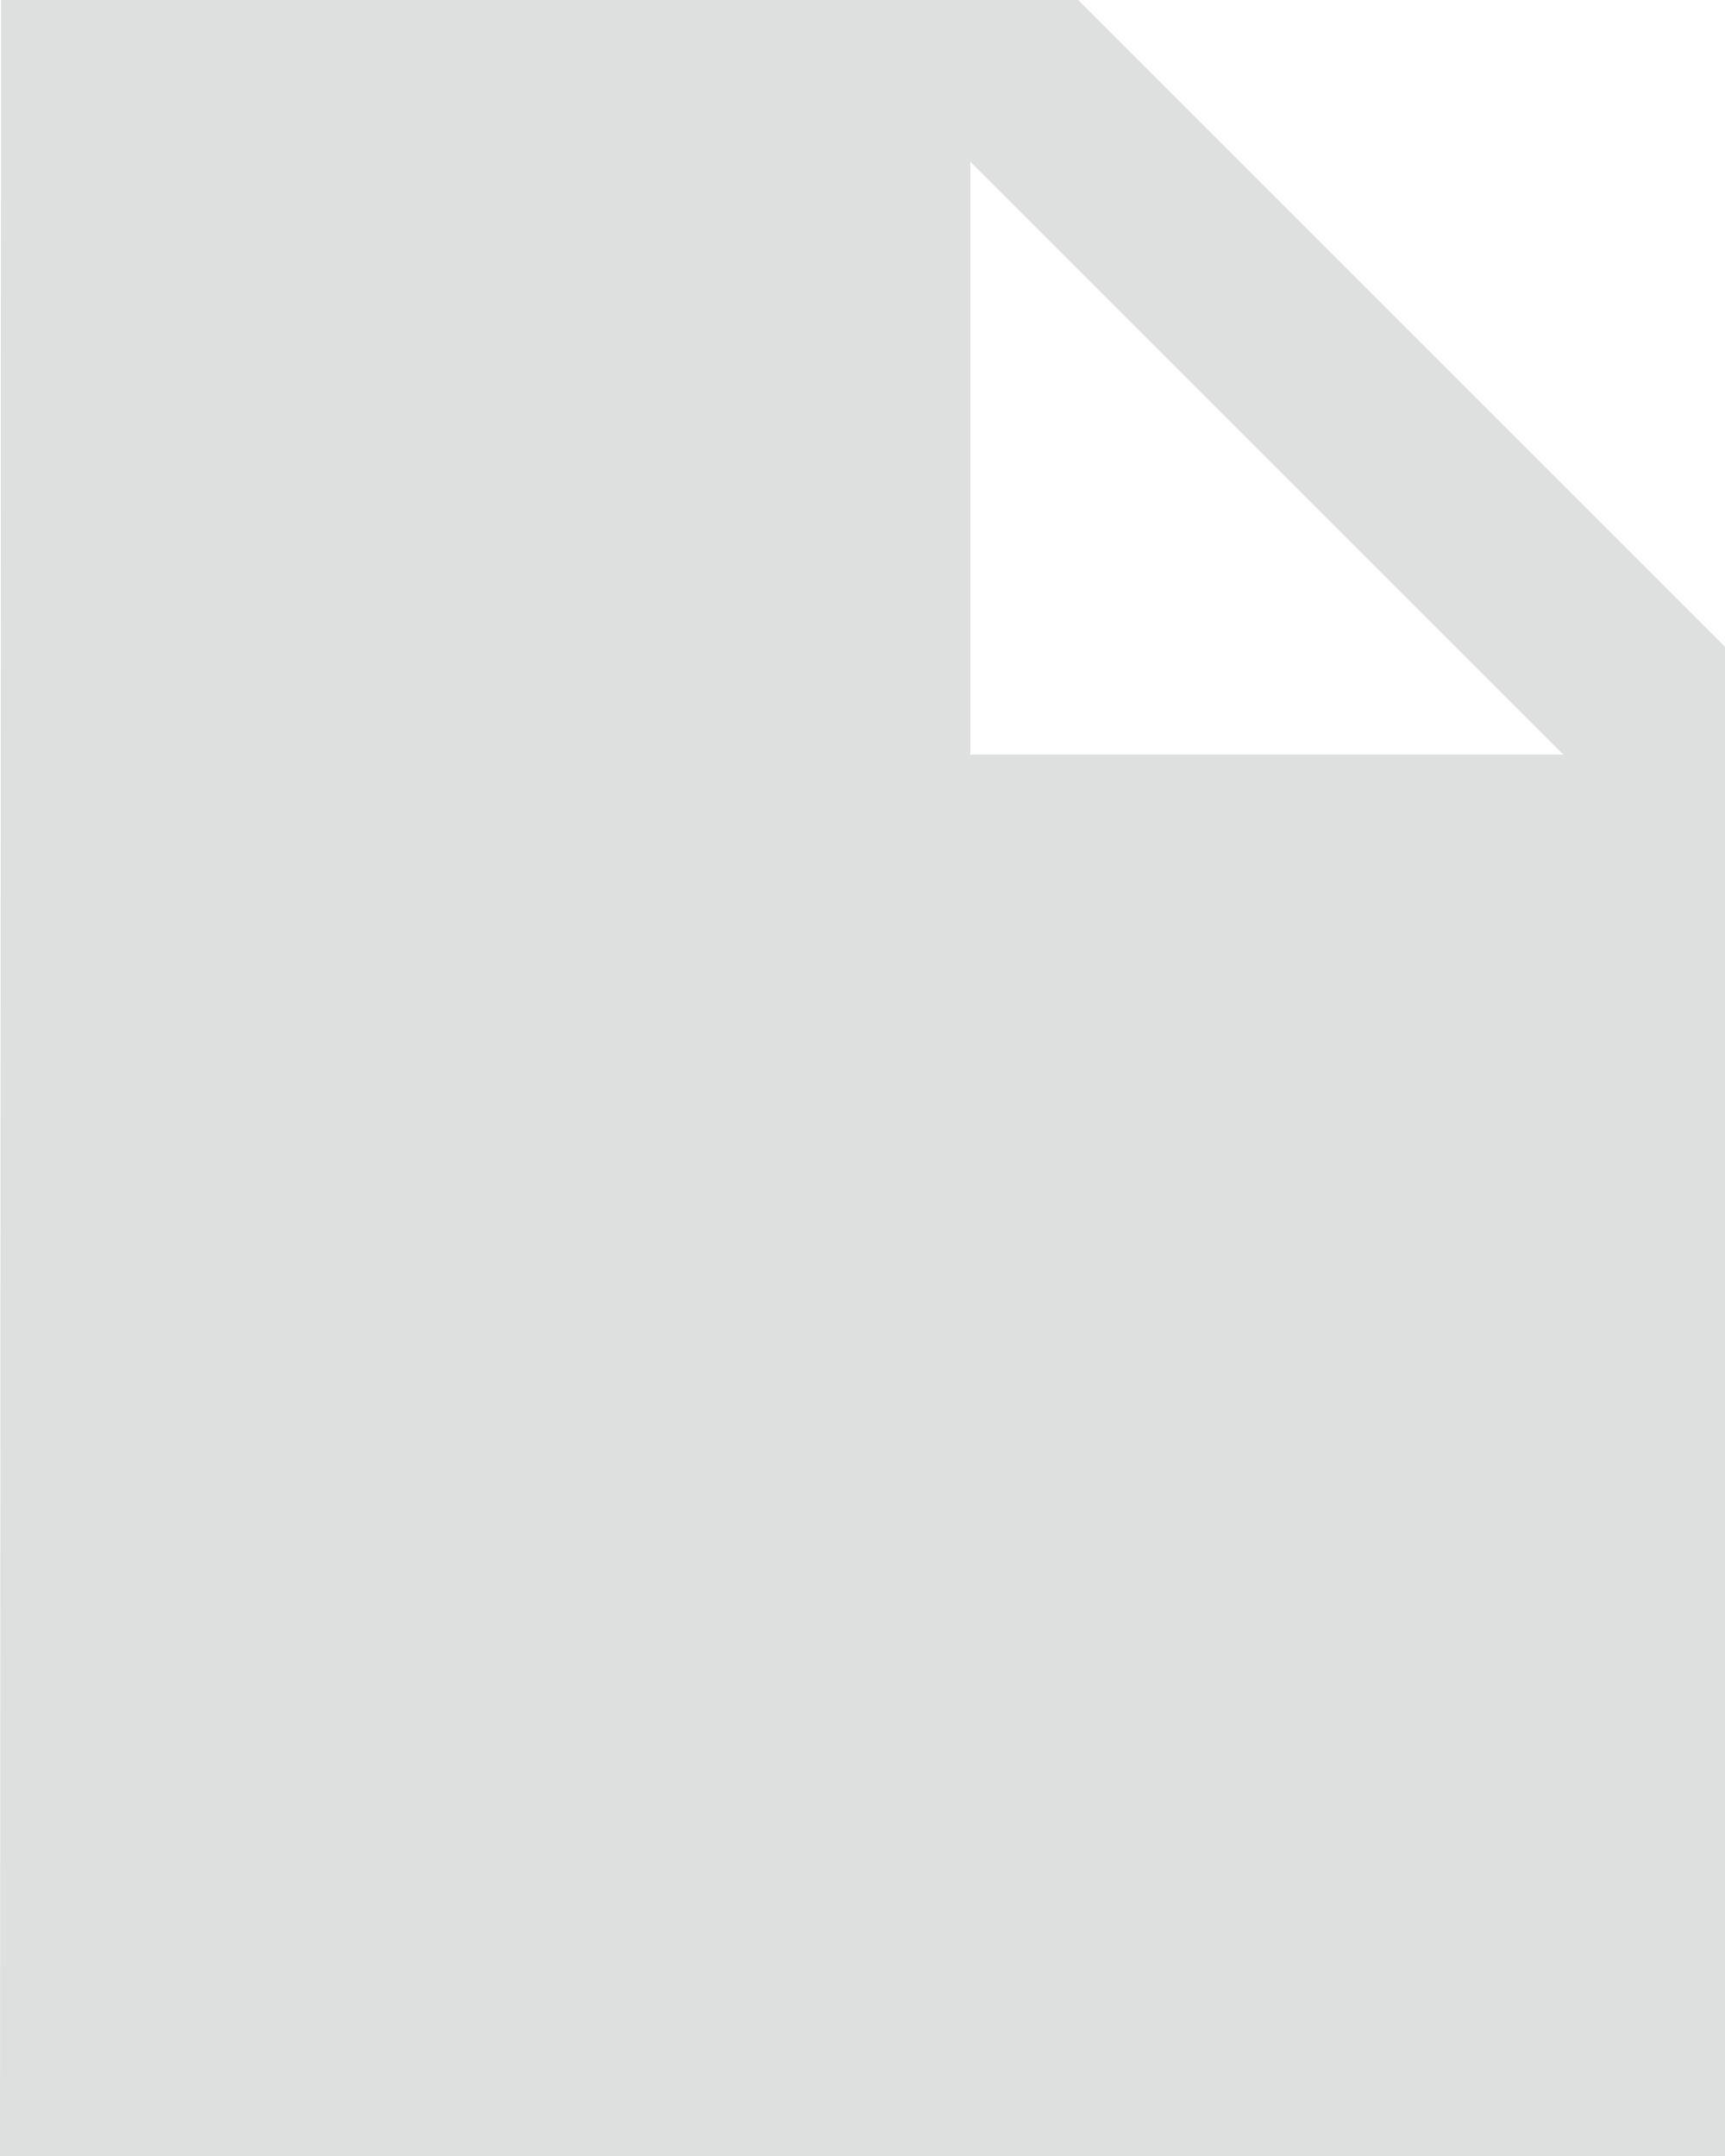
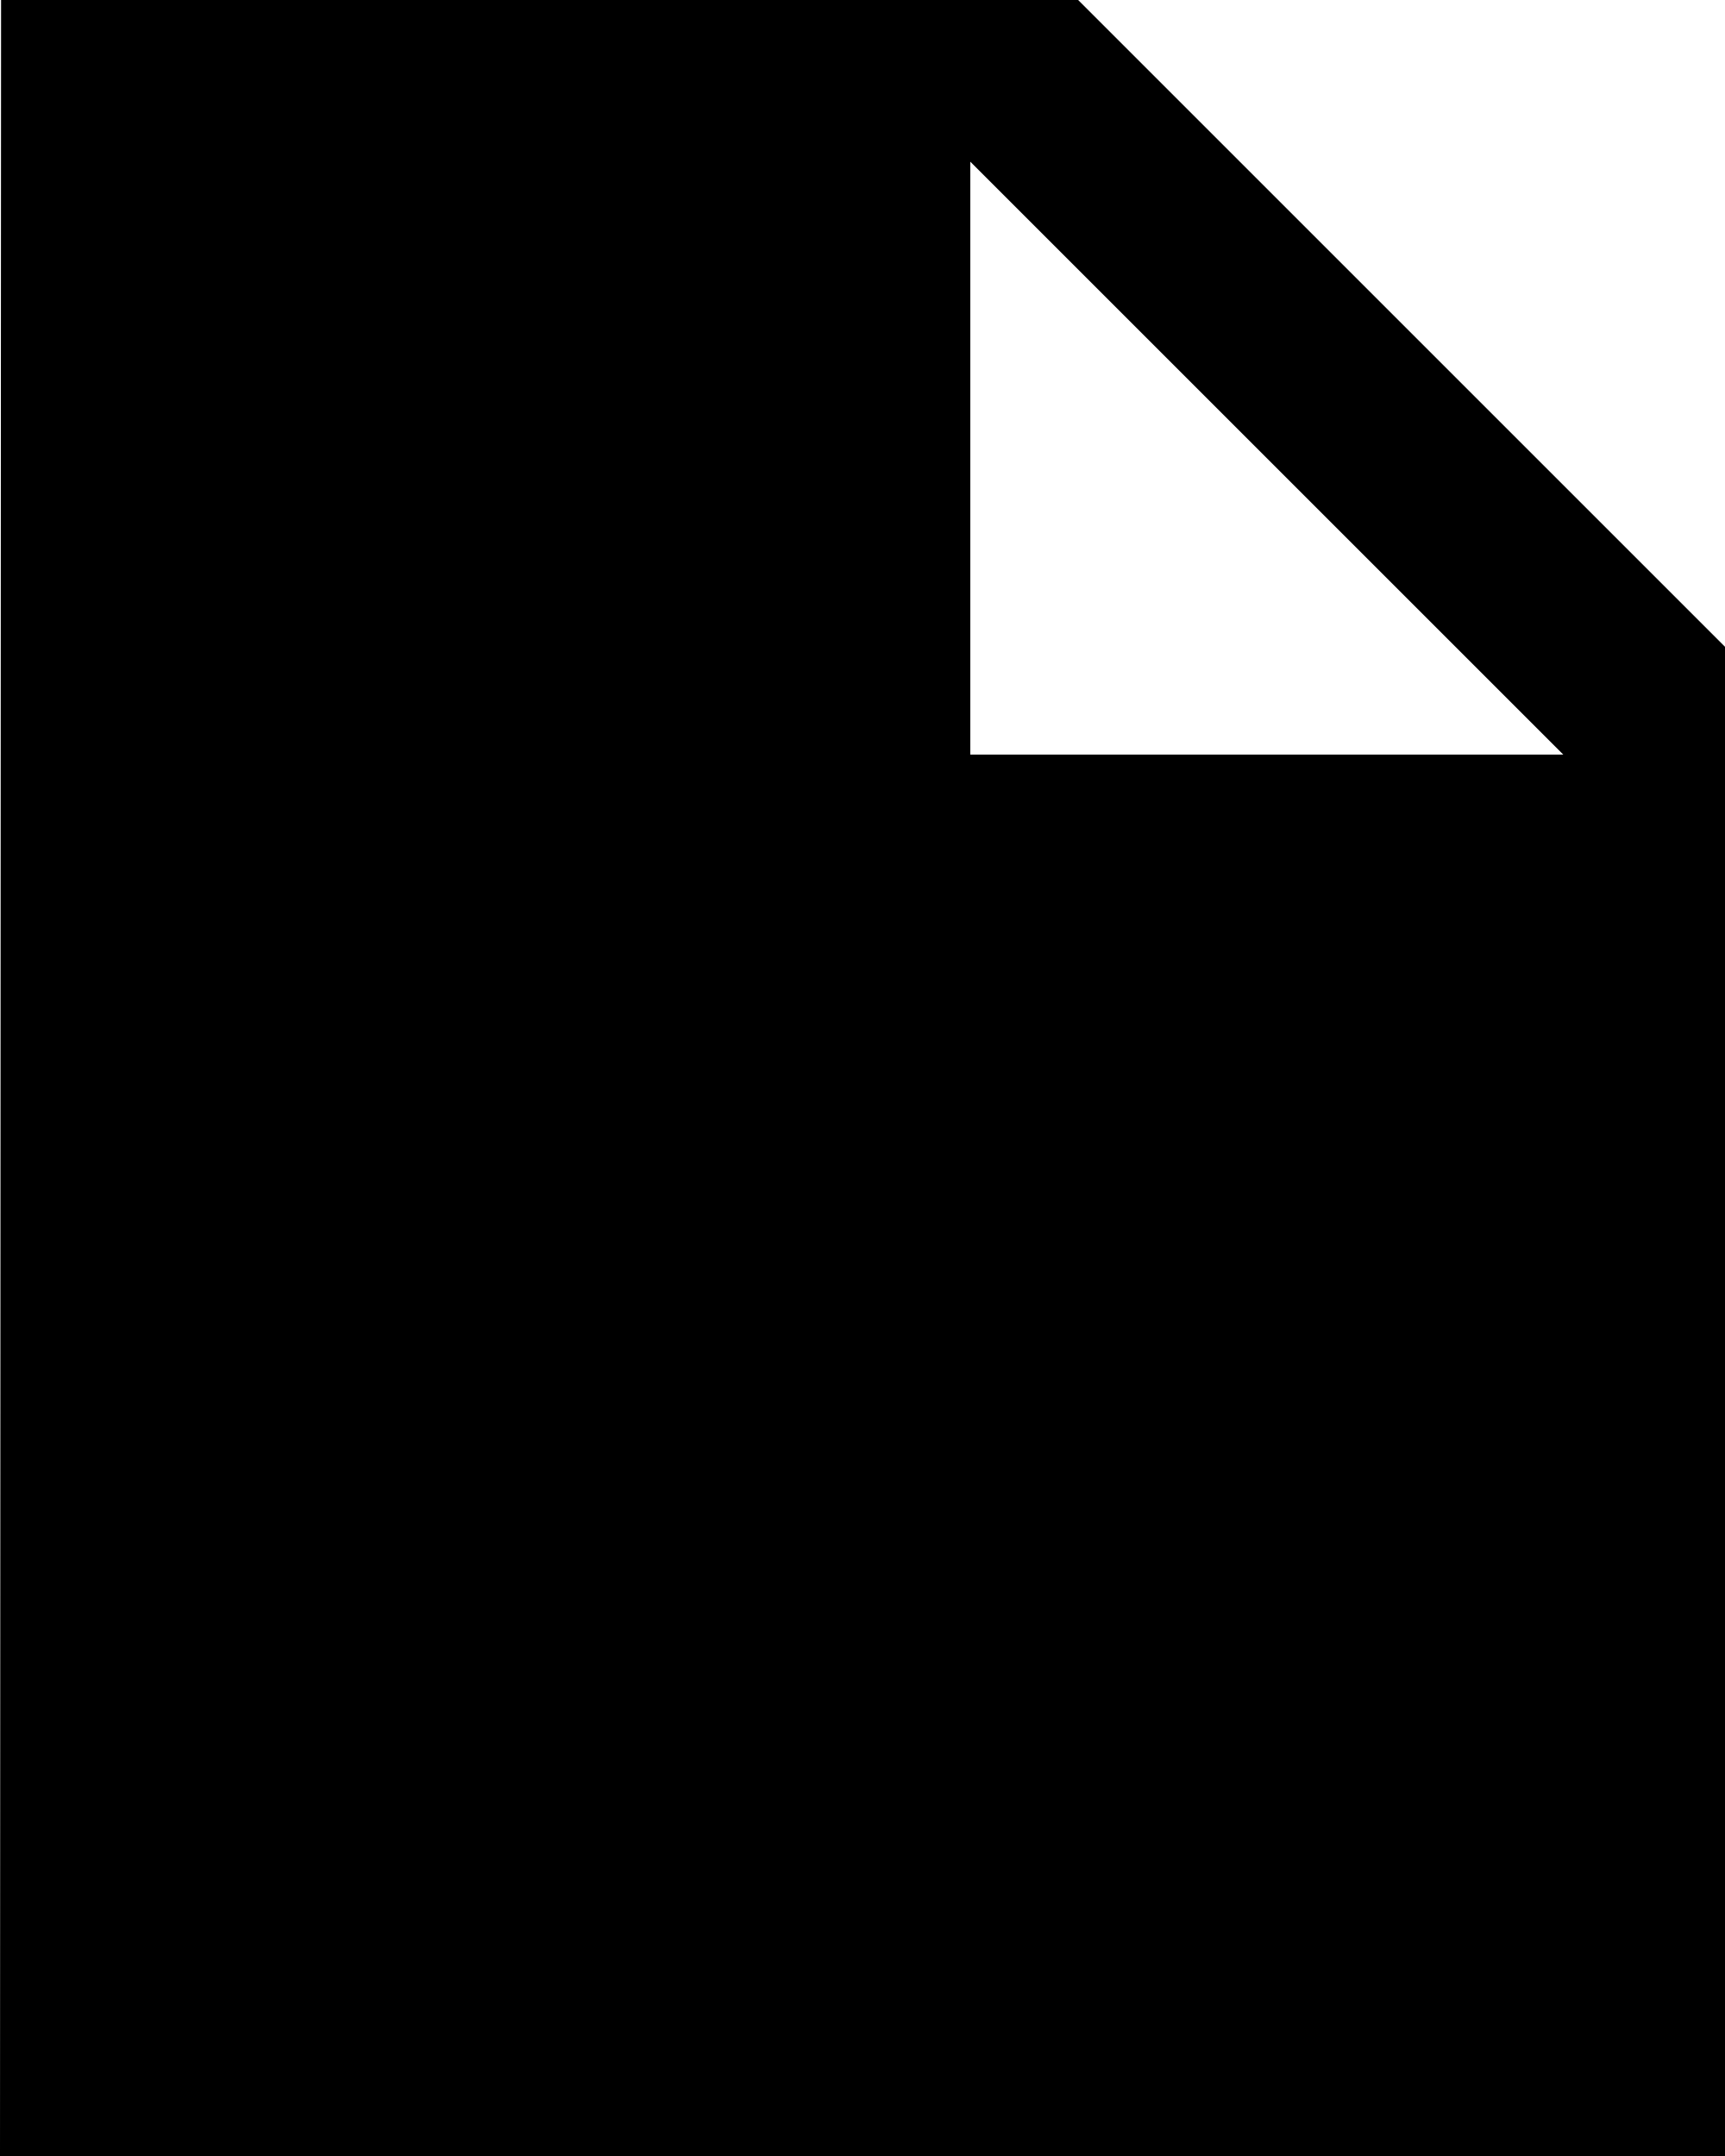
<svg xmlns="http://www.w3.org/2000/svg" width="24px" height="30px" viewBox="0 0 24 30" version="1.1">
  <g id="Icons" stroke="none" stroke-width="1" fill="none" fill-rule="evenodd">
-     <g id="insert_drive_file_black_36dp" fill="#DEE0DF" fill-rule="nonzero">
+     <g id="insert_drive_file_black_36dp" fill="black" fill-rule="nonzero">
      <path d="M0.015,0 L0,30 L24,30 L24,9 L15,0 L0.015,0 Z M13.5,10.5 L13.5,2.25 L21.75,10.5 L13.5,10.5 Z" id="Shape" />
    </g>
  </g>
</svg>
